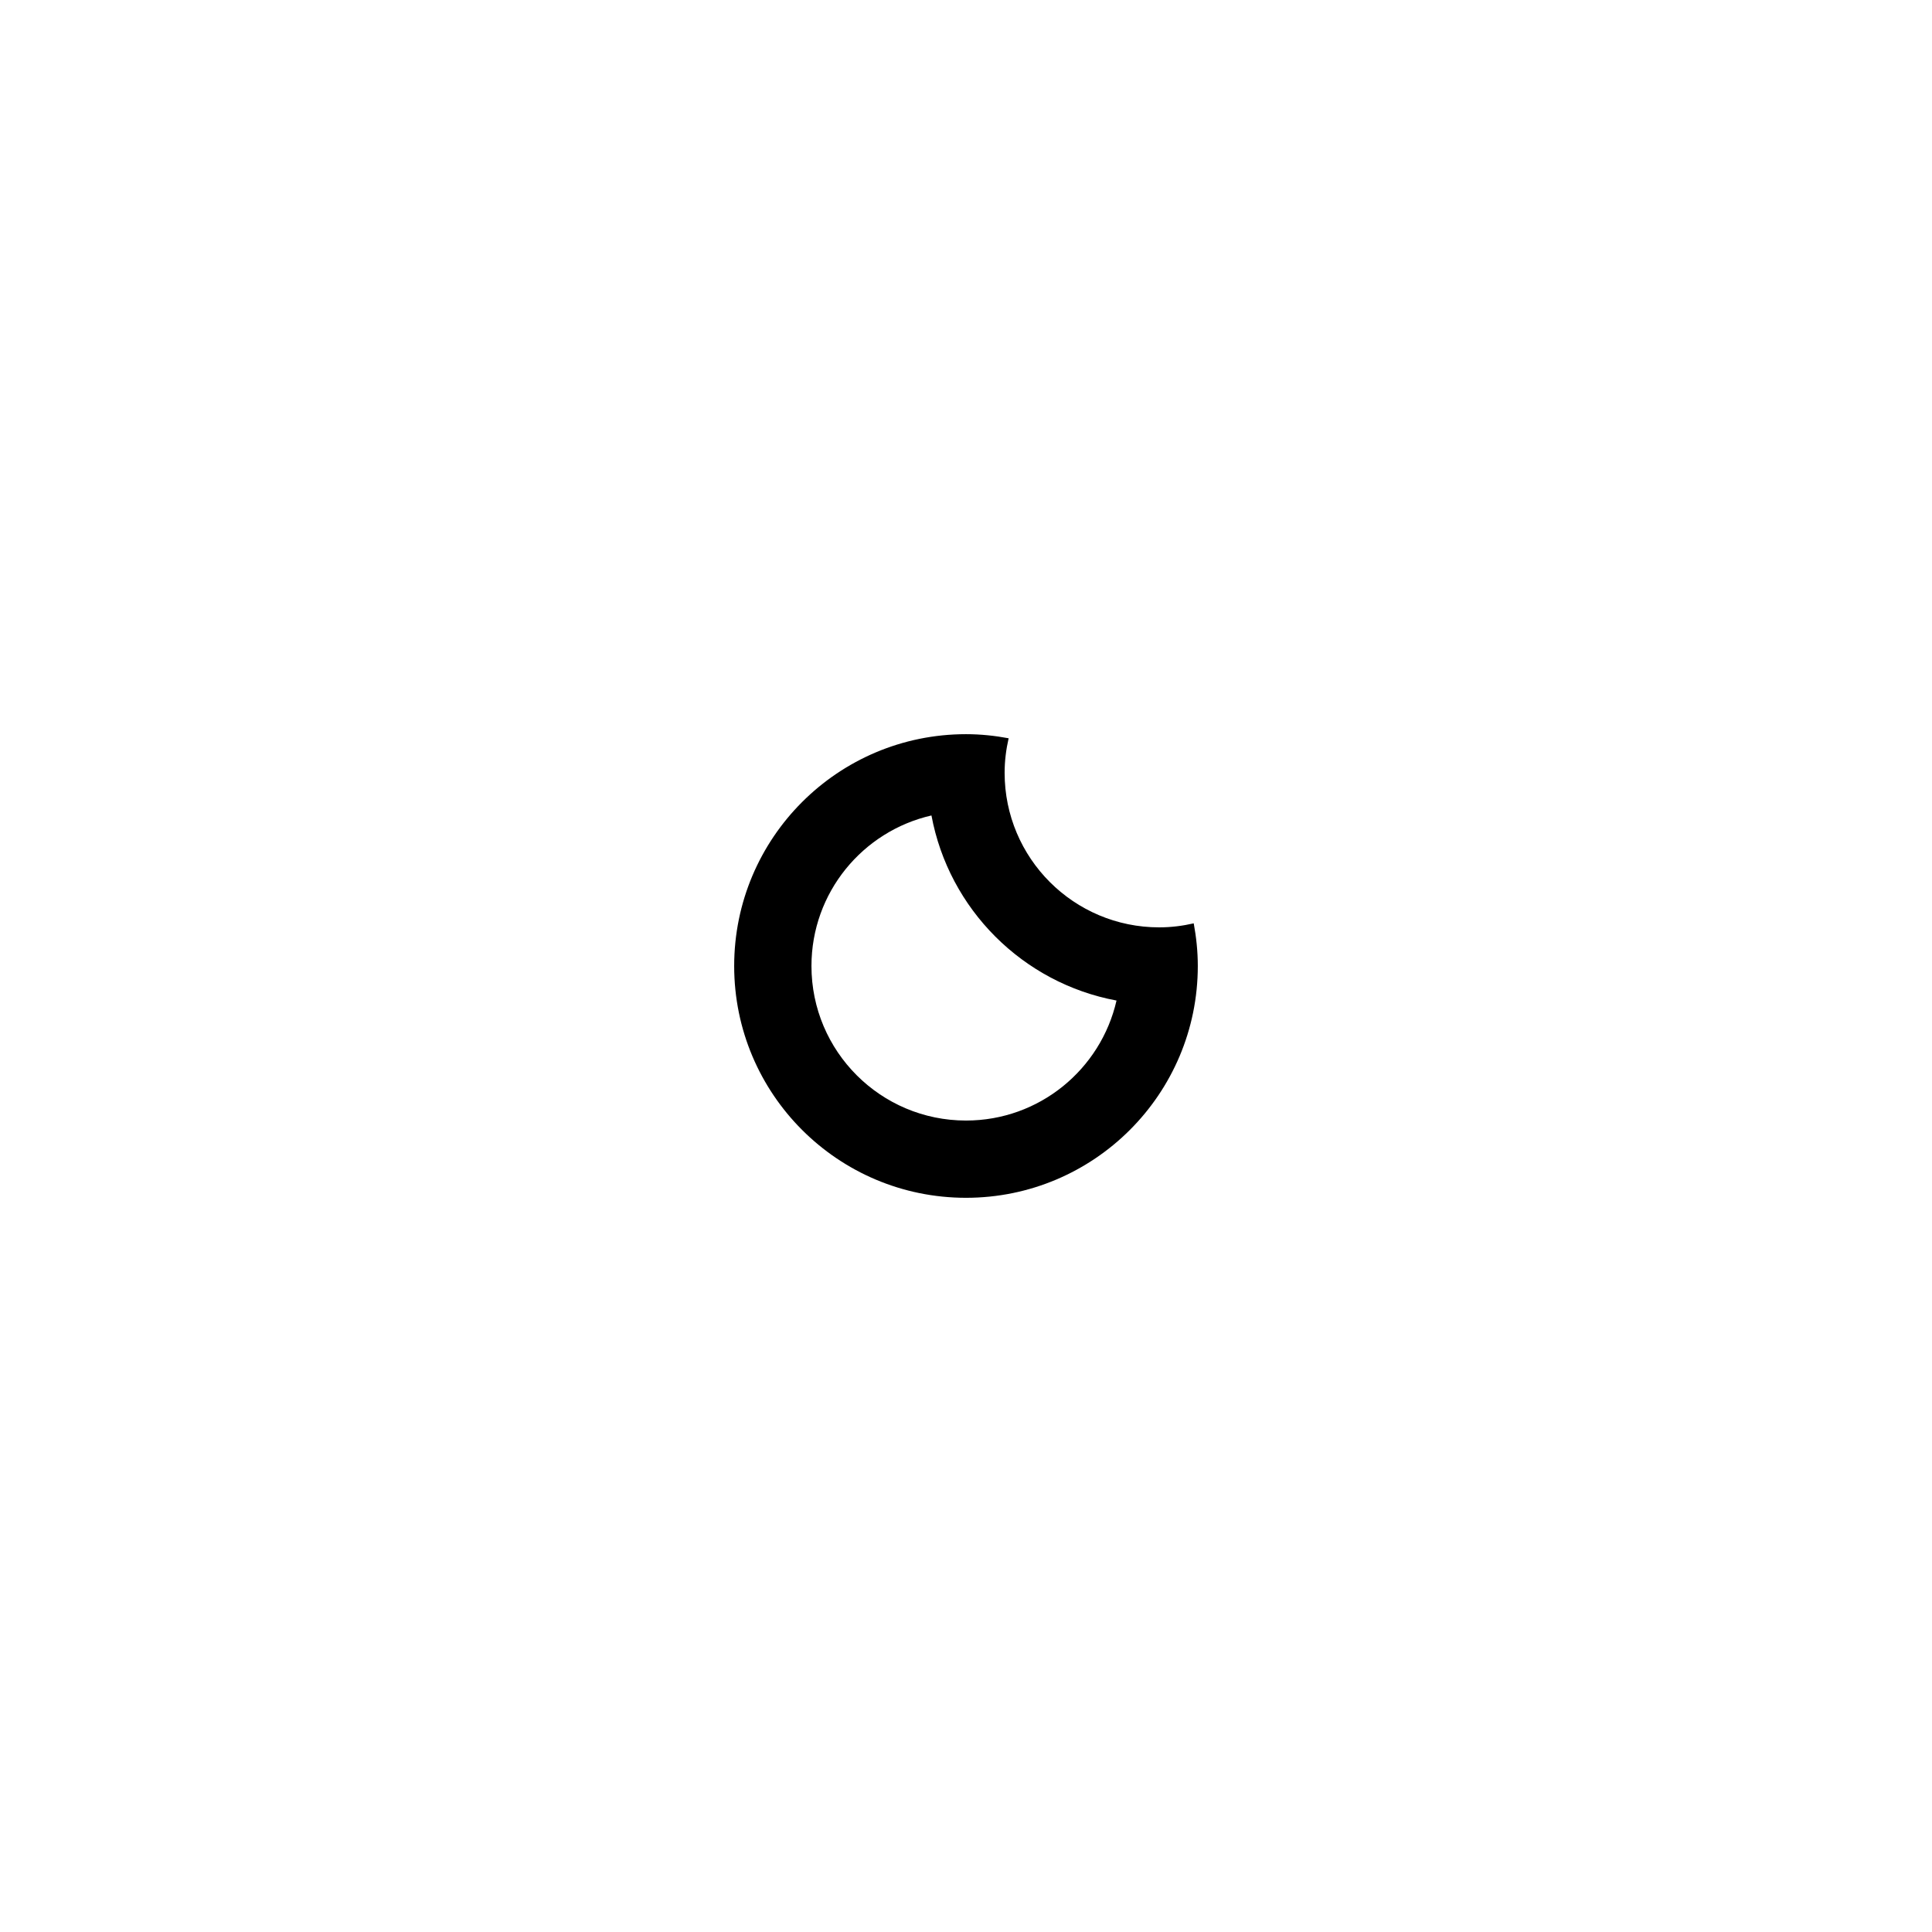
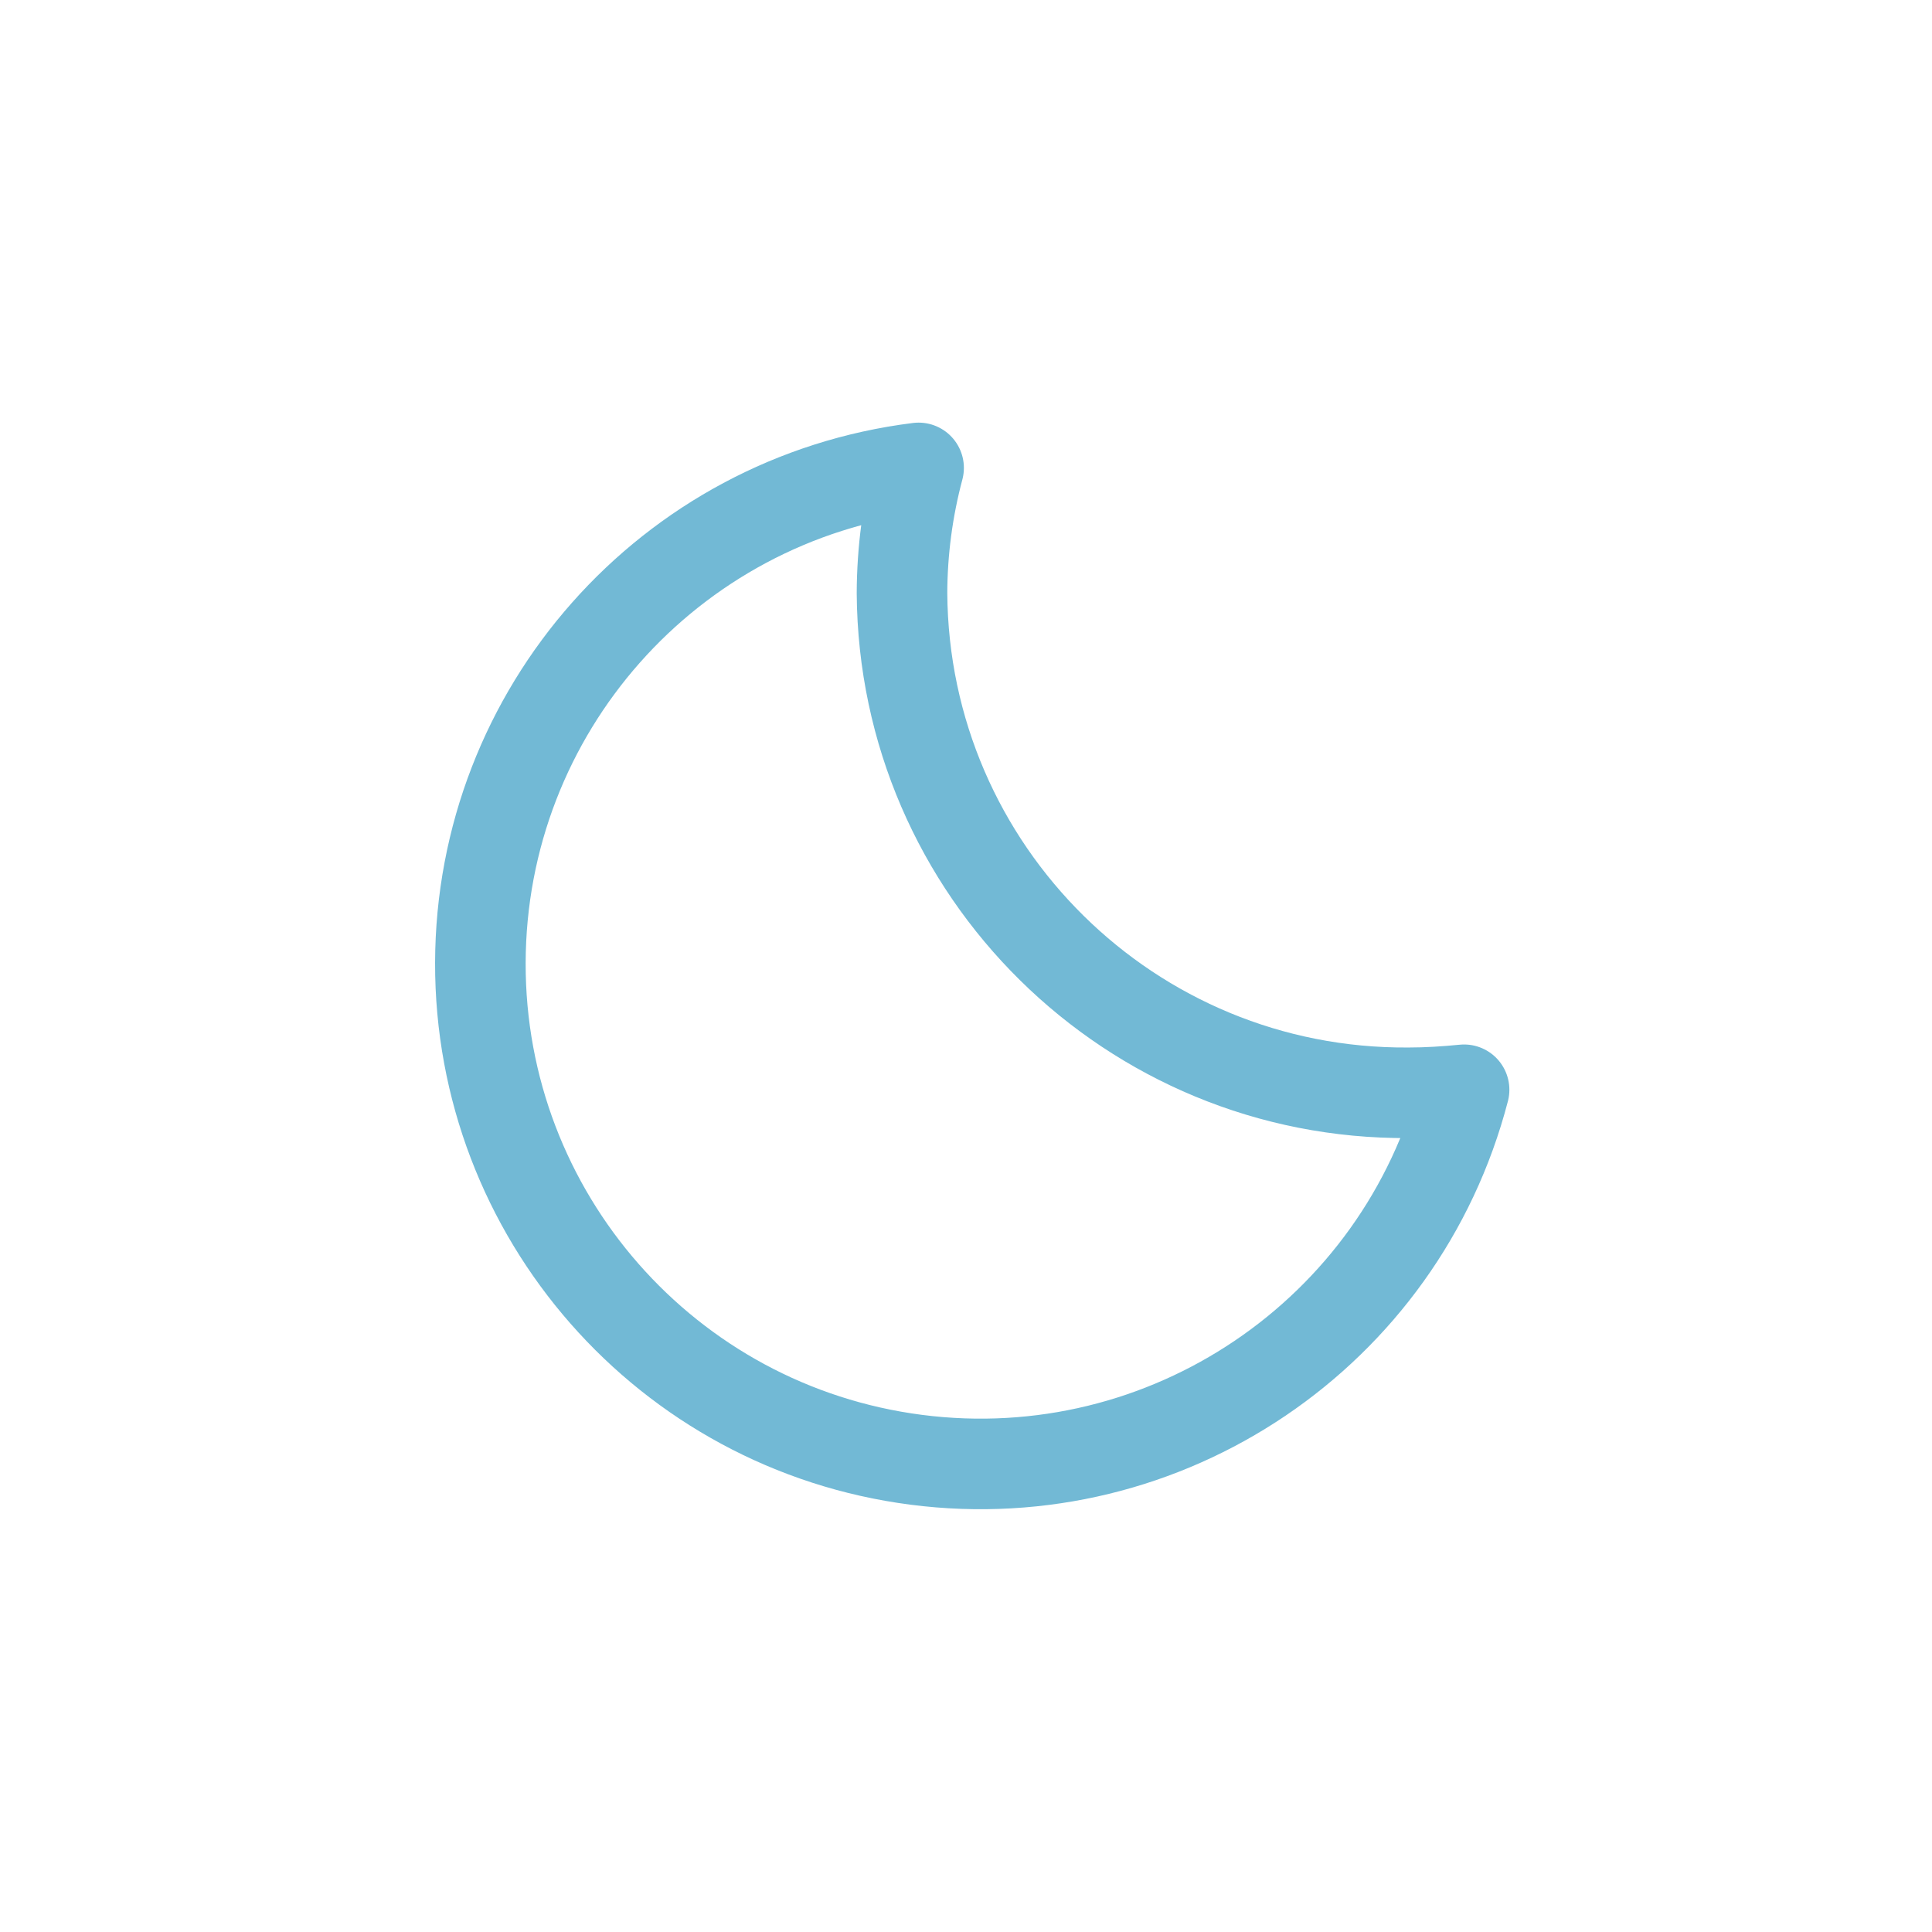
- <svg xmlns="http://www.w3.org/2000/svg" version="1.1" id="Layer_1" x="0px" y="0px" width="100px" height="100px" viewBox="0 0 100 100" enable-background="new 0 0 100 100" xml:space="preserve">
-   <path fill-rule="evenodd" clip-rule="evenodd" d="M50,61.998c-6.627,0-11.999-5.372-11.999-11.998  c0-6.627,5.372-11.999,11.999-11.999c0.755,0,1.491,0.078,2.207,0.212c-0.132,0.576-0.208,1.173-0.208,1.788  c0,4.418,3.582,7.999,8,7.999c0.615,0,1.212-0.076,1.788-0.208c0.133,0.717,0.211,1.452,0.211,2.208  C61.998,56.626,56.626,61.998,50,61.998z M48.212,42.208c-3.556,0.813-6.211,3.989-6.211,7.792c0,4.417,3.581,7.999,7.999,7.999  c3.802,0,6.978-2.655,7.791-6.211C52.937,50.884,49.115,47.062,48.212,42.208z" />
+ <svg xmlns="http://www.w3.org/2000/svg" viewBox="0 0 64 64">
+   <g>
+     <path fill="none" stroke="#72b9d5" stroke-linecap="round" stroke-linejoin="round" stroke-width="3" d="M46.66 36.2a16.66 16.66 0 01-16.78-16.55 16.29 16.29 0 01.55-4.15A16.56 16.56 0 1048.5 36.1c-.61.06-1.22.1-1.84.1z" />
+     <animateTransform attributeName="transform" dur="10s" repeatCount="indefinite" type="rotate" values="-5 32 32;15 32 32;-5 32 32" />
+   </g>
</svg>
